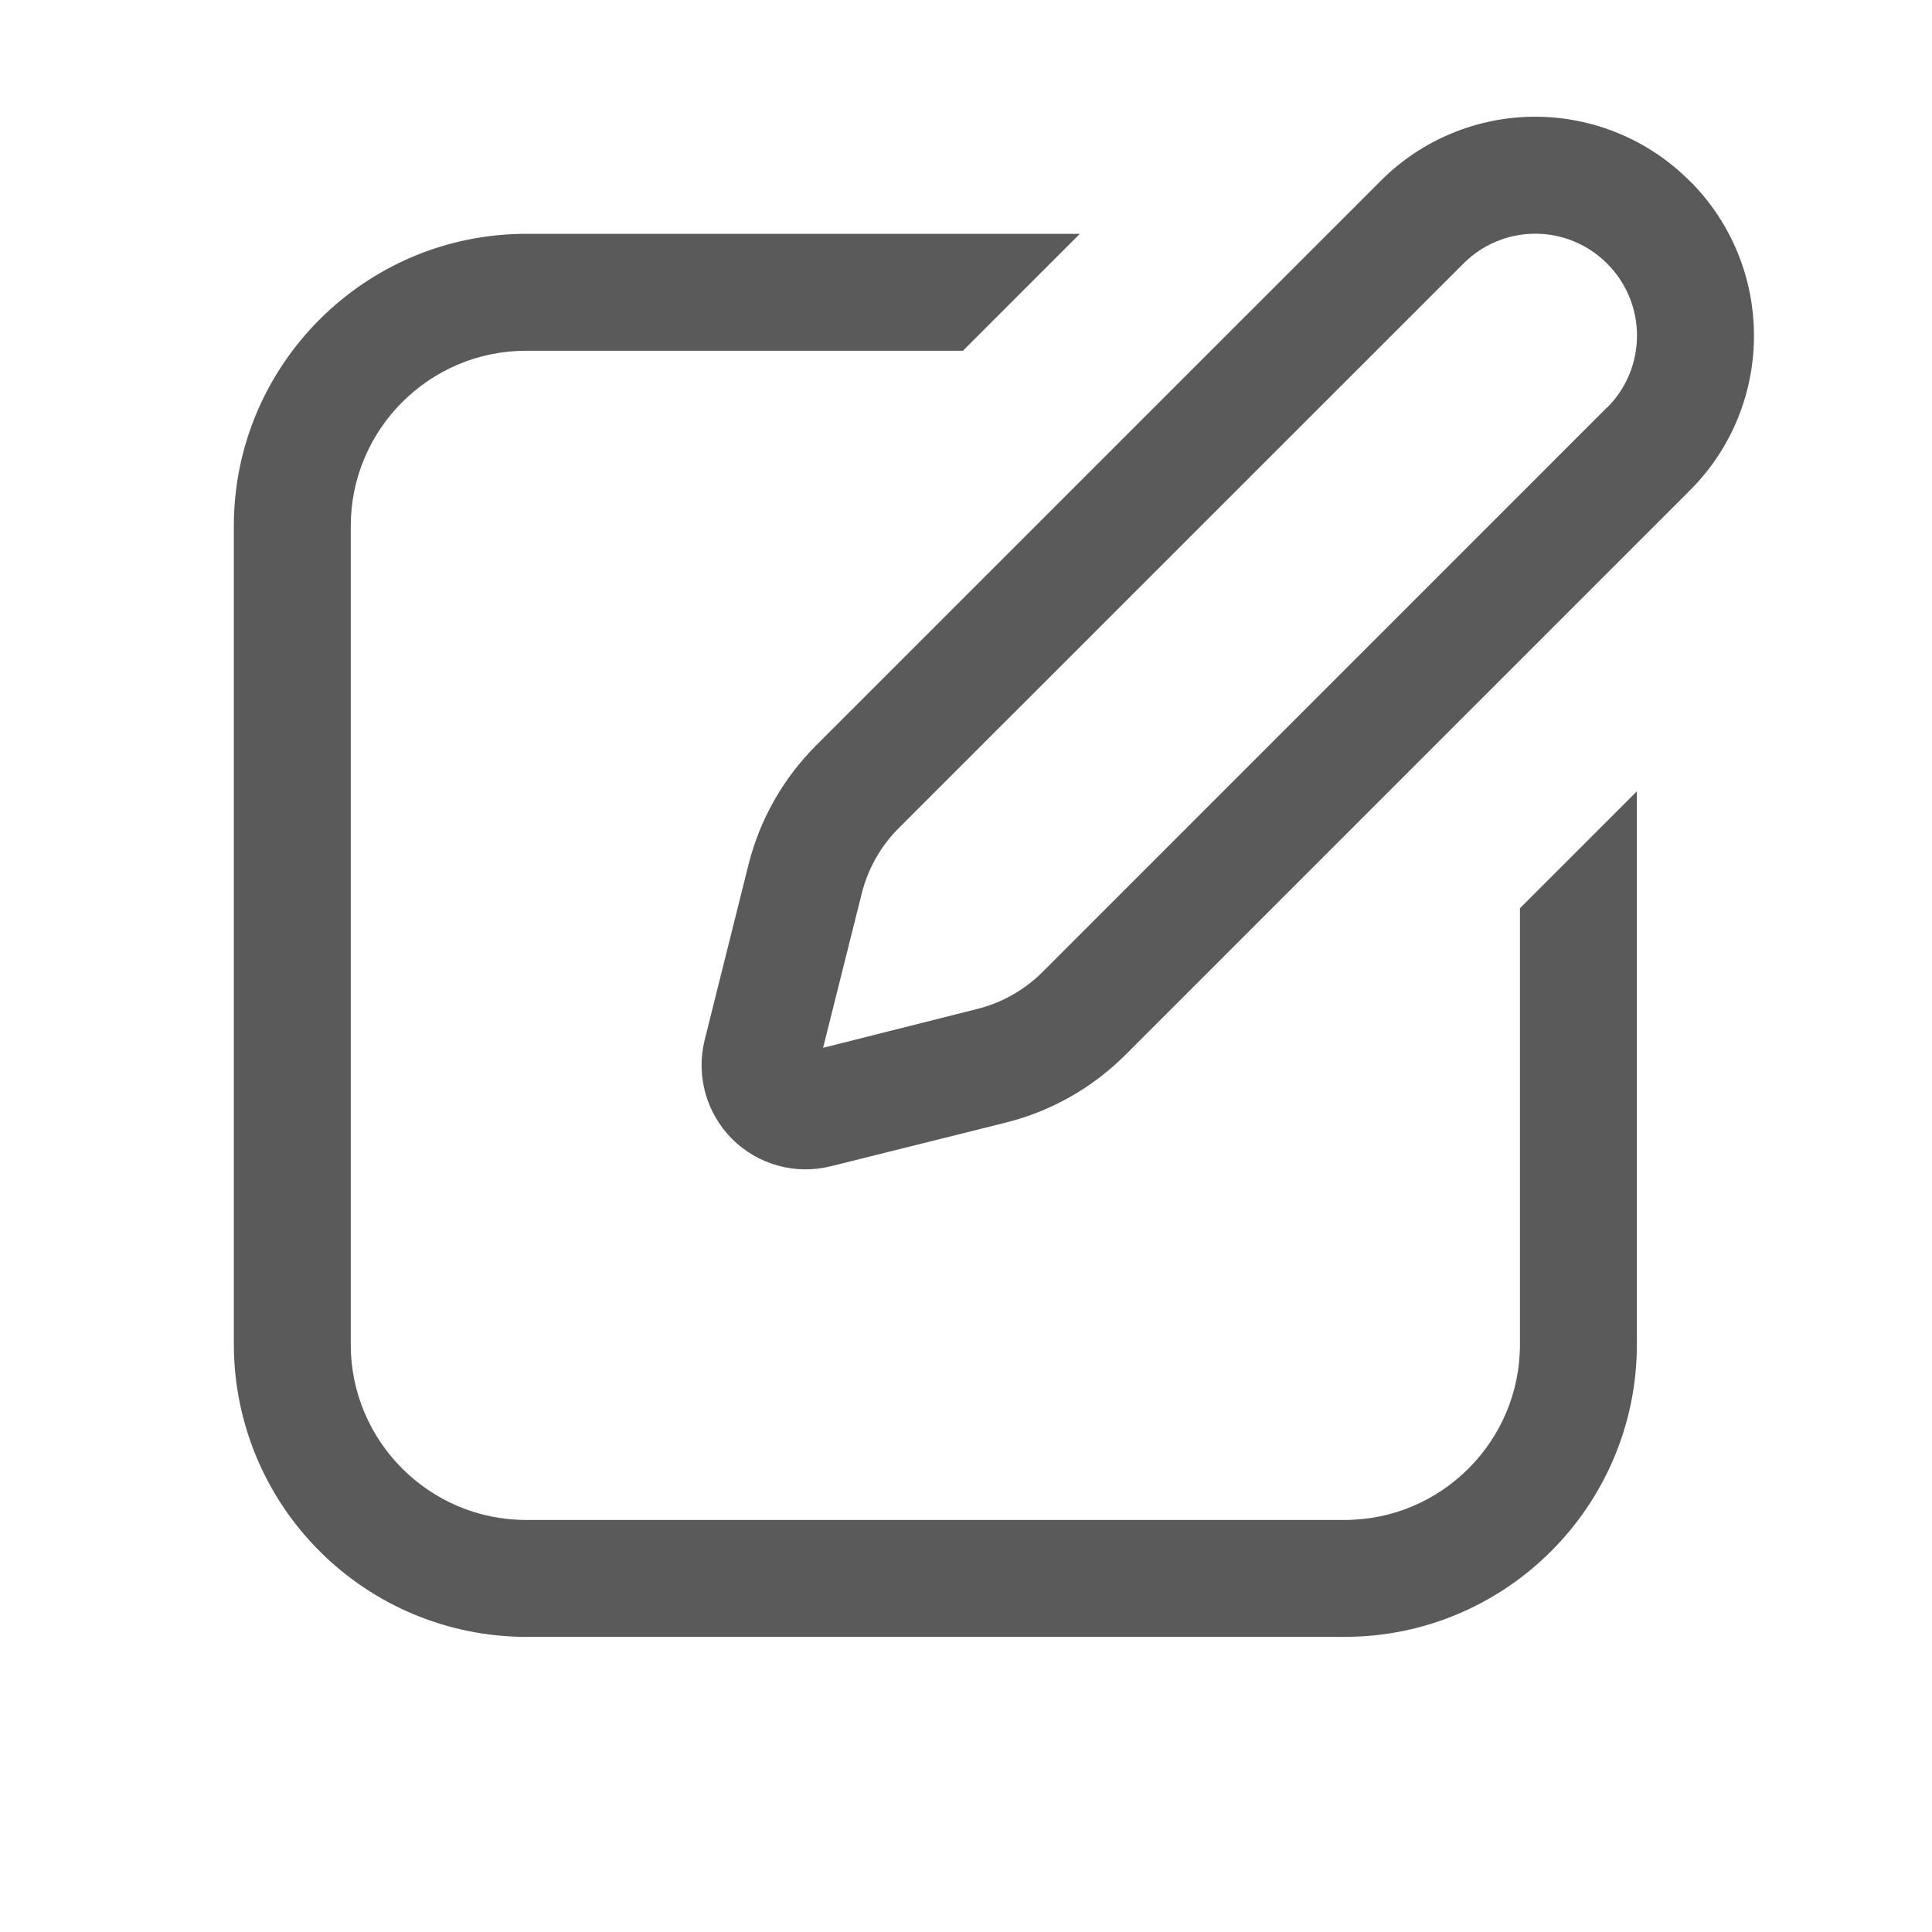
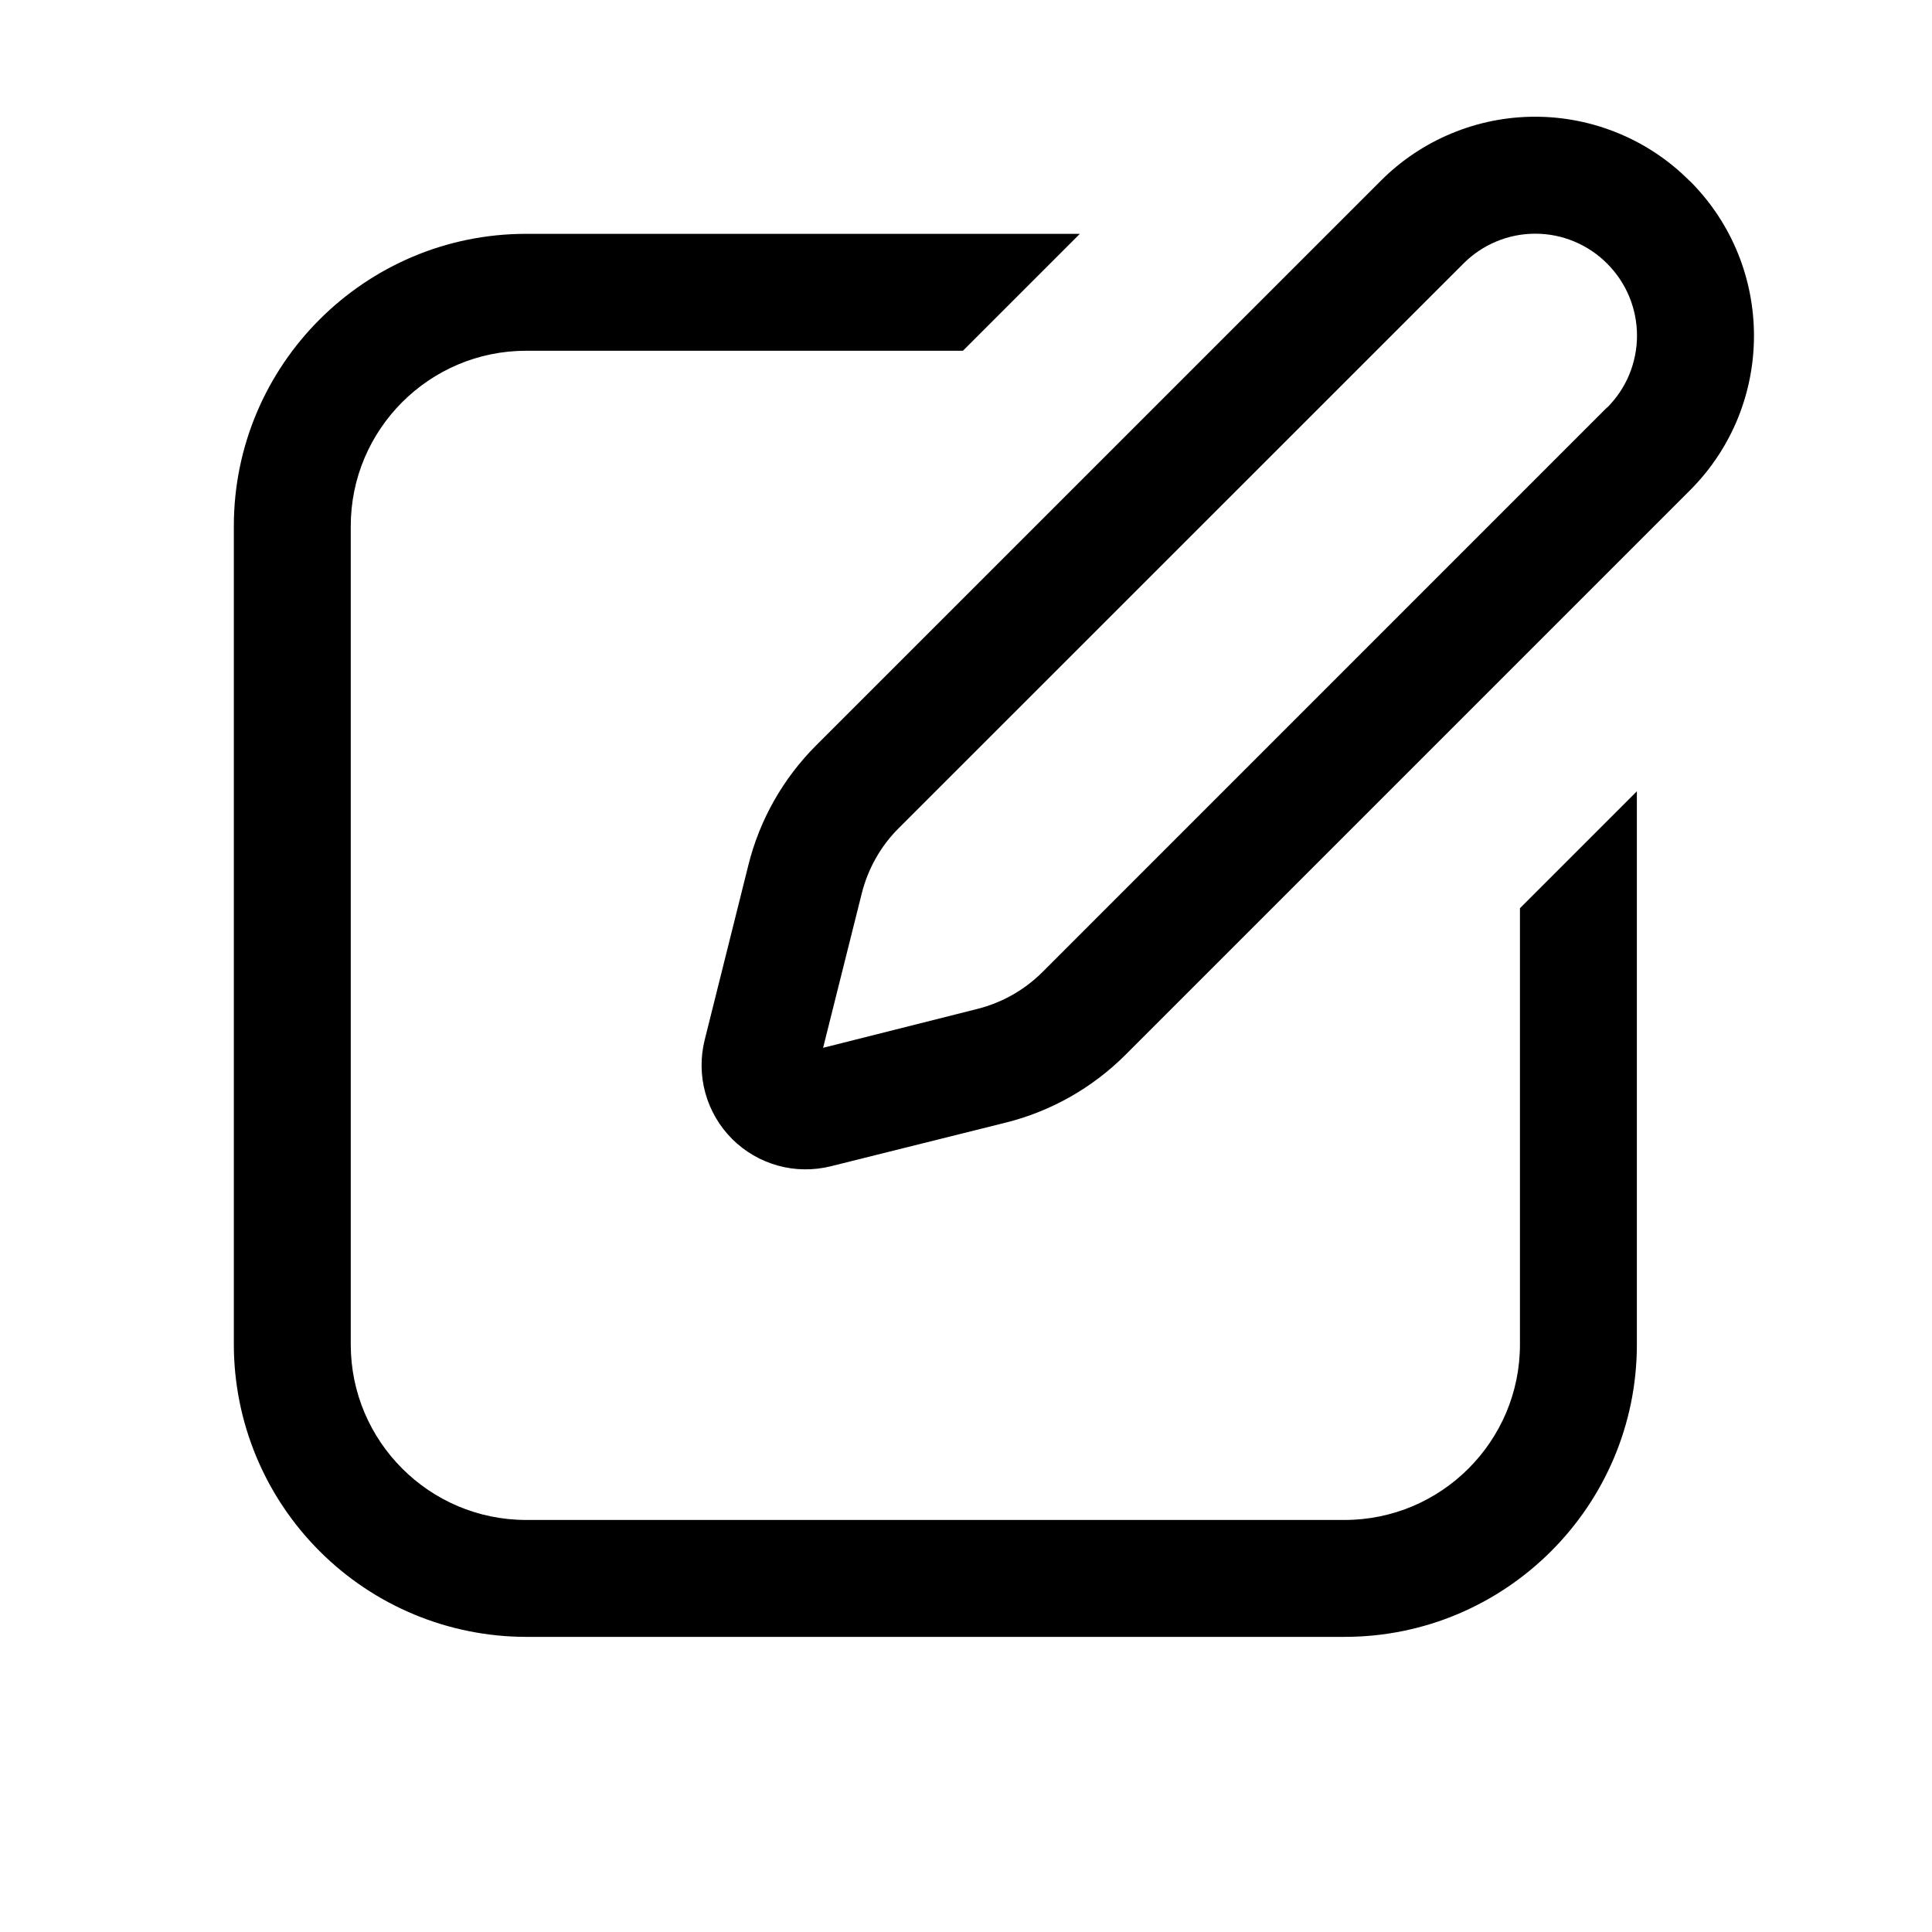
<svg xmlns="http://www.w3.org/2000/svg" width="29" height="29" viewBox="0 0 29 29" fill="none">
-   <path d="M25.363 2.717C25.059 2.411 24.698 2.168 24.299 2.003C23.901 1.837 23.474 1.752 23.043 1.752C22.612 1.752 22.185 1.837 21.787 2.003C21.389 2.168 21.027 2.411 20.723 2.717L12.248 11.191C11.754 11.686 11.403 12.305 11.234 12.983L10.577 15.612C10.512 15.874 10.516 16.148 10.588 16.408C10.66 16.668 10.798 16.904 10.988 17.095C11.179 17.286 11.416 17.424 11.676 17.496C11.935 17.568 12.209 17.571 12.471 17.506L15.1 16.85C15.778 16.68 16.397 16.329 16.892 15.835L25.367 7.36C26.648 6.079 26.648 4.001 25.367 2.718L25.363 2.717ZM24.122 6.116L15.648 14.591C15.378 14.86 15.041 15.051 14.672 15.144L12.355 15.728L12.936 13.408C13.029 13.04 13.219 12.701 13.489 12.432L21.966 3.957C22.107 3.815 22.275 3.702 22.46 3.625C22.645 3.547 22.844 3.508 23.045 3.508C23.246 3.508 23.444 3.547 23.63 3.625C23.815 3.702 23.983 3.815 24.124 3.957C24.266 4.099 24.379 4.268 24.456 4.453C24.532 4.638 24.572 4.837 24.572 5.038C24.572 5.238 24.532 5.437 24.456 5.622C24.379 5.808 24.266 5.976 24.124 6.118L24.122 6.116ZM22.815 13.633L24.57 11.878V20.182C24.57 22.601 22.603 24.57 20.183 24.57H7.897C6.734 24.569 5.619 24.106 4.797 23.283C3.974 22.461 3.511 21.346 3.51 20.182V7.897C3.51 5.479 5.477 3.51 7.897 3.51H16.209L14.454 5.265H7.897C6.446 5.265 5.265 6.446 5.265 7.897V20.182C5.265 21.634 6.446 22.815 7.897 22.815H20.183C21.634 22.815 22.815 21.634 22.815 20.182V13.633Z" fill="#5A5A5A" />
+   <path d="M25.363 2.717C25.059 2.411 24.698 2.168 24.299 2.003C23.901 1.837 23.474 1.752 23.043 1.752C22.612 1.752 22.185 1.837 21.787 2.003C21.389 2.168 21.027 2.411 20.723 2.717L12.248 11.191C11.754 11.686 11.403 12.305 11.234 12.983L10.577 15.612C10.512 15.874 10.516 16.148 10.588 16.408C10.66 16.668 10.798 16.904 10.988 17.095C11.179 17.286 11.416 17.424 11.676 17.496C11.935 17.568 12.209 17.571 12.471 17.506L15.1 16.85C15.778 16.68 16.397 16.329 16.892 15.835L25.367 7.36C26.648 6.079 26.648 4.001 25.367 2.718L25.363 2.717ZM24.122 6.116L15.648 14.591C15.378 14.86 15.041 15.051 14.672 15.144L12.355 15.728L12.936 13.408C13.029 13.04 13.219 12.701 13.489 12.432L21.966 3.957C22.107 3.815 22.275 3.702 22.46 3.625C22.645 3.547 22.844 3.508 23.045 3.508C23.246 3.508 23.444 3.547 23.63 3.625C23.815 3.702 23.983 3.815 24.124 3.957C24.266 4.099 24.379 4.268 24.456 4.453C24.532 4.638 24.572 4.837 24.572 5.038C24.572 5.238 24.532 5.437 24.456 5.622C24.379 5.808 24.266 5.976 24.124 6.118L24.122 6.116ZM22.815 13.633L24.57 11.878V20.182C24.57 22.601 22.603 24.57 20.183 24.57H7.897C6.734 24.569 5.619 24.106 4.797 23.283C3.974 22.461 3.511 21.346 3.51 20.182V7.897C3.51 5.479 5.477 3.51 7.897 3.51H16.209L14.454 5.265H7.897C6.446 5.265 5.265 6.446 5.265 7.897V20.182C5.265 21.634 6.446 22.815 7.897 22.815H20.183C21.634 22.815 22.815 21.634 22.815 20.182V13.633Z" fill="currentColor" />
</svg>
